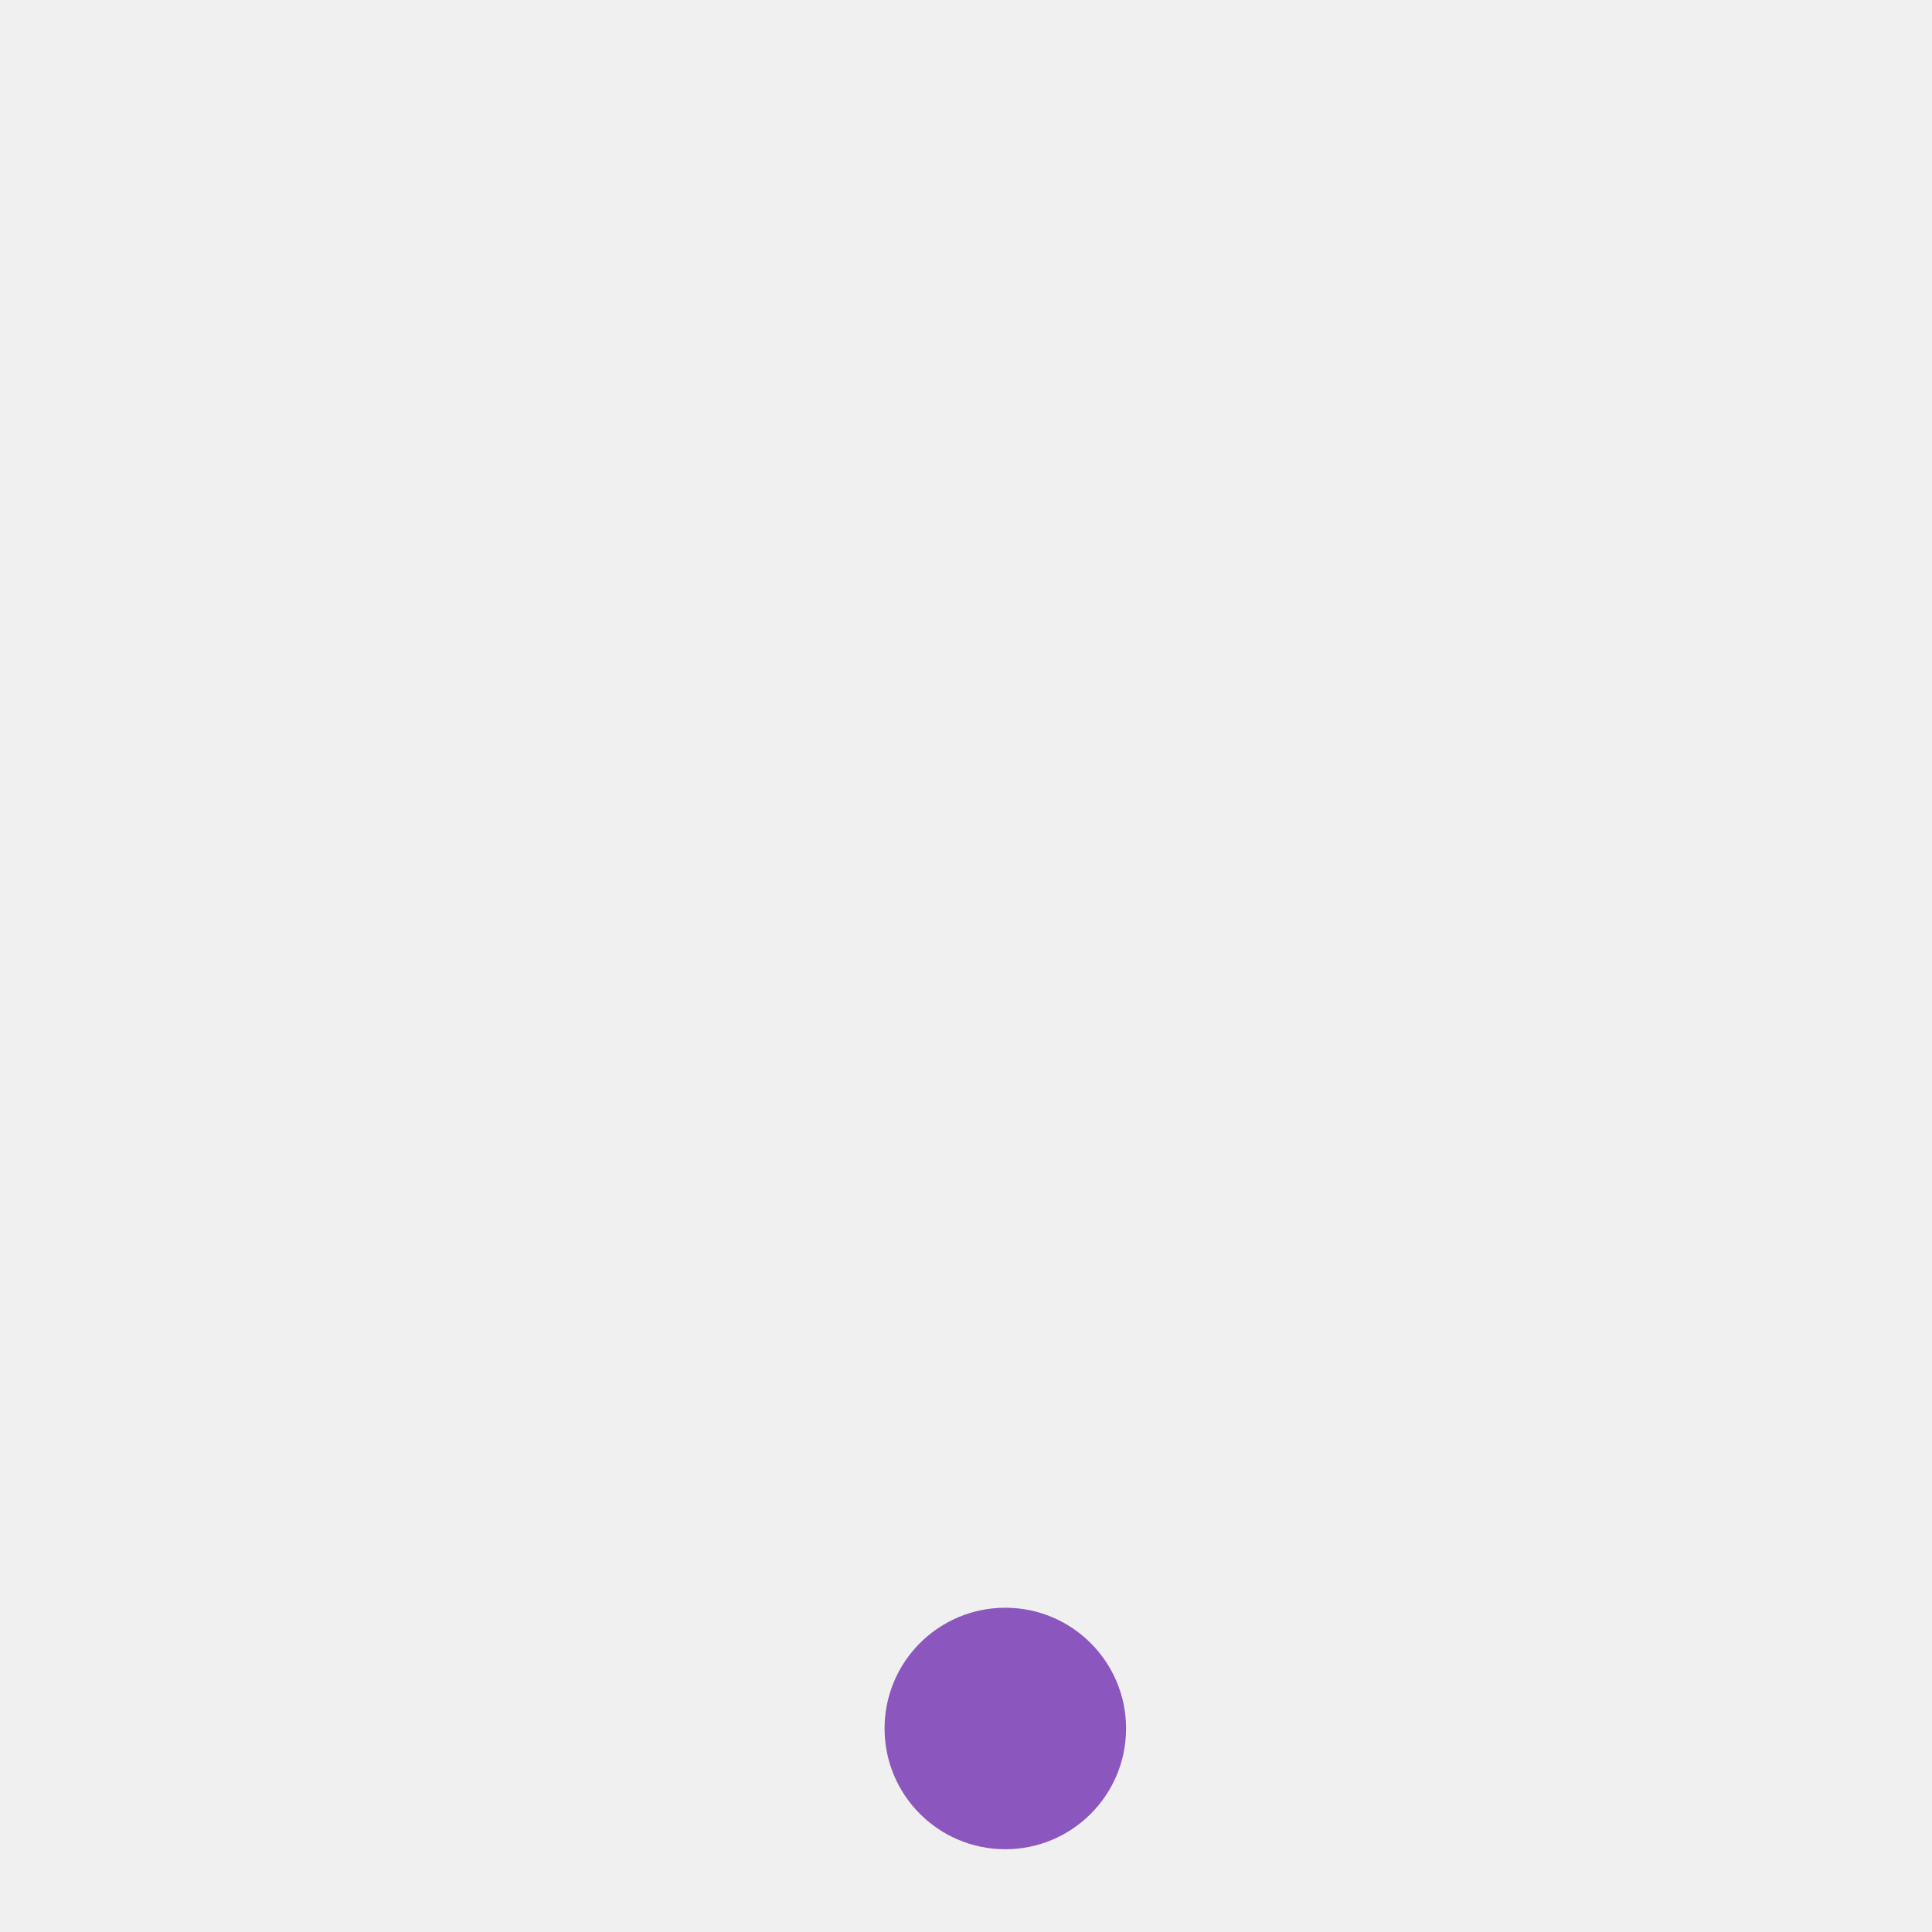
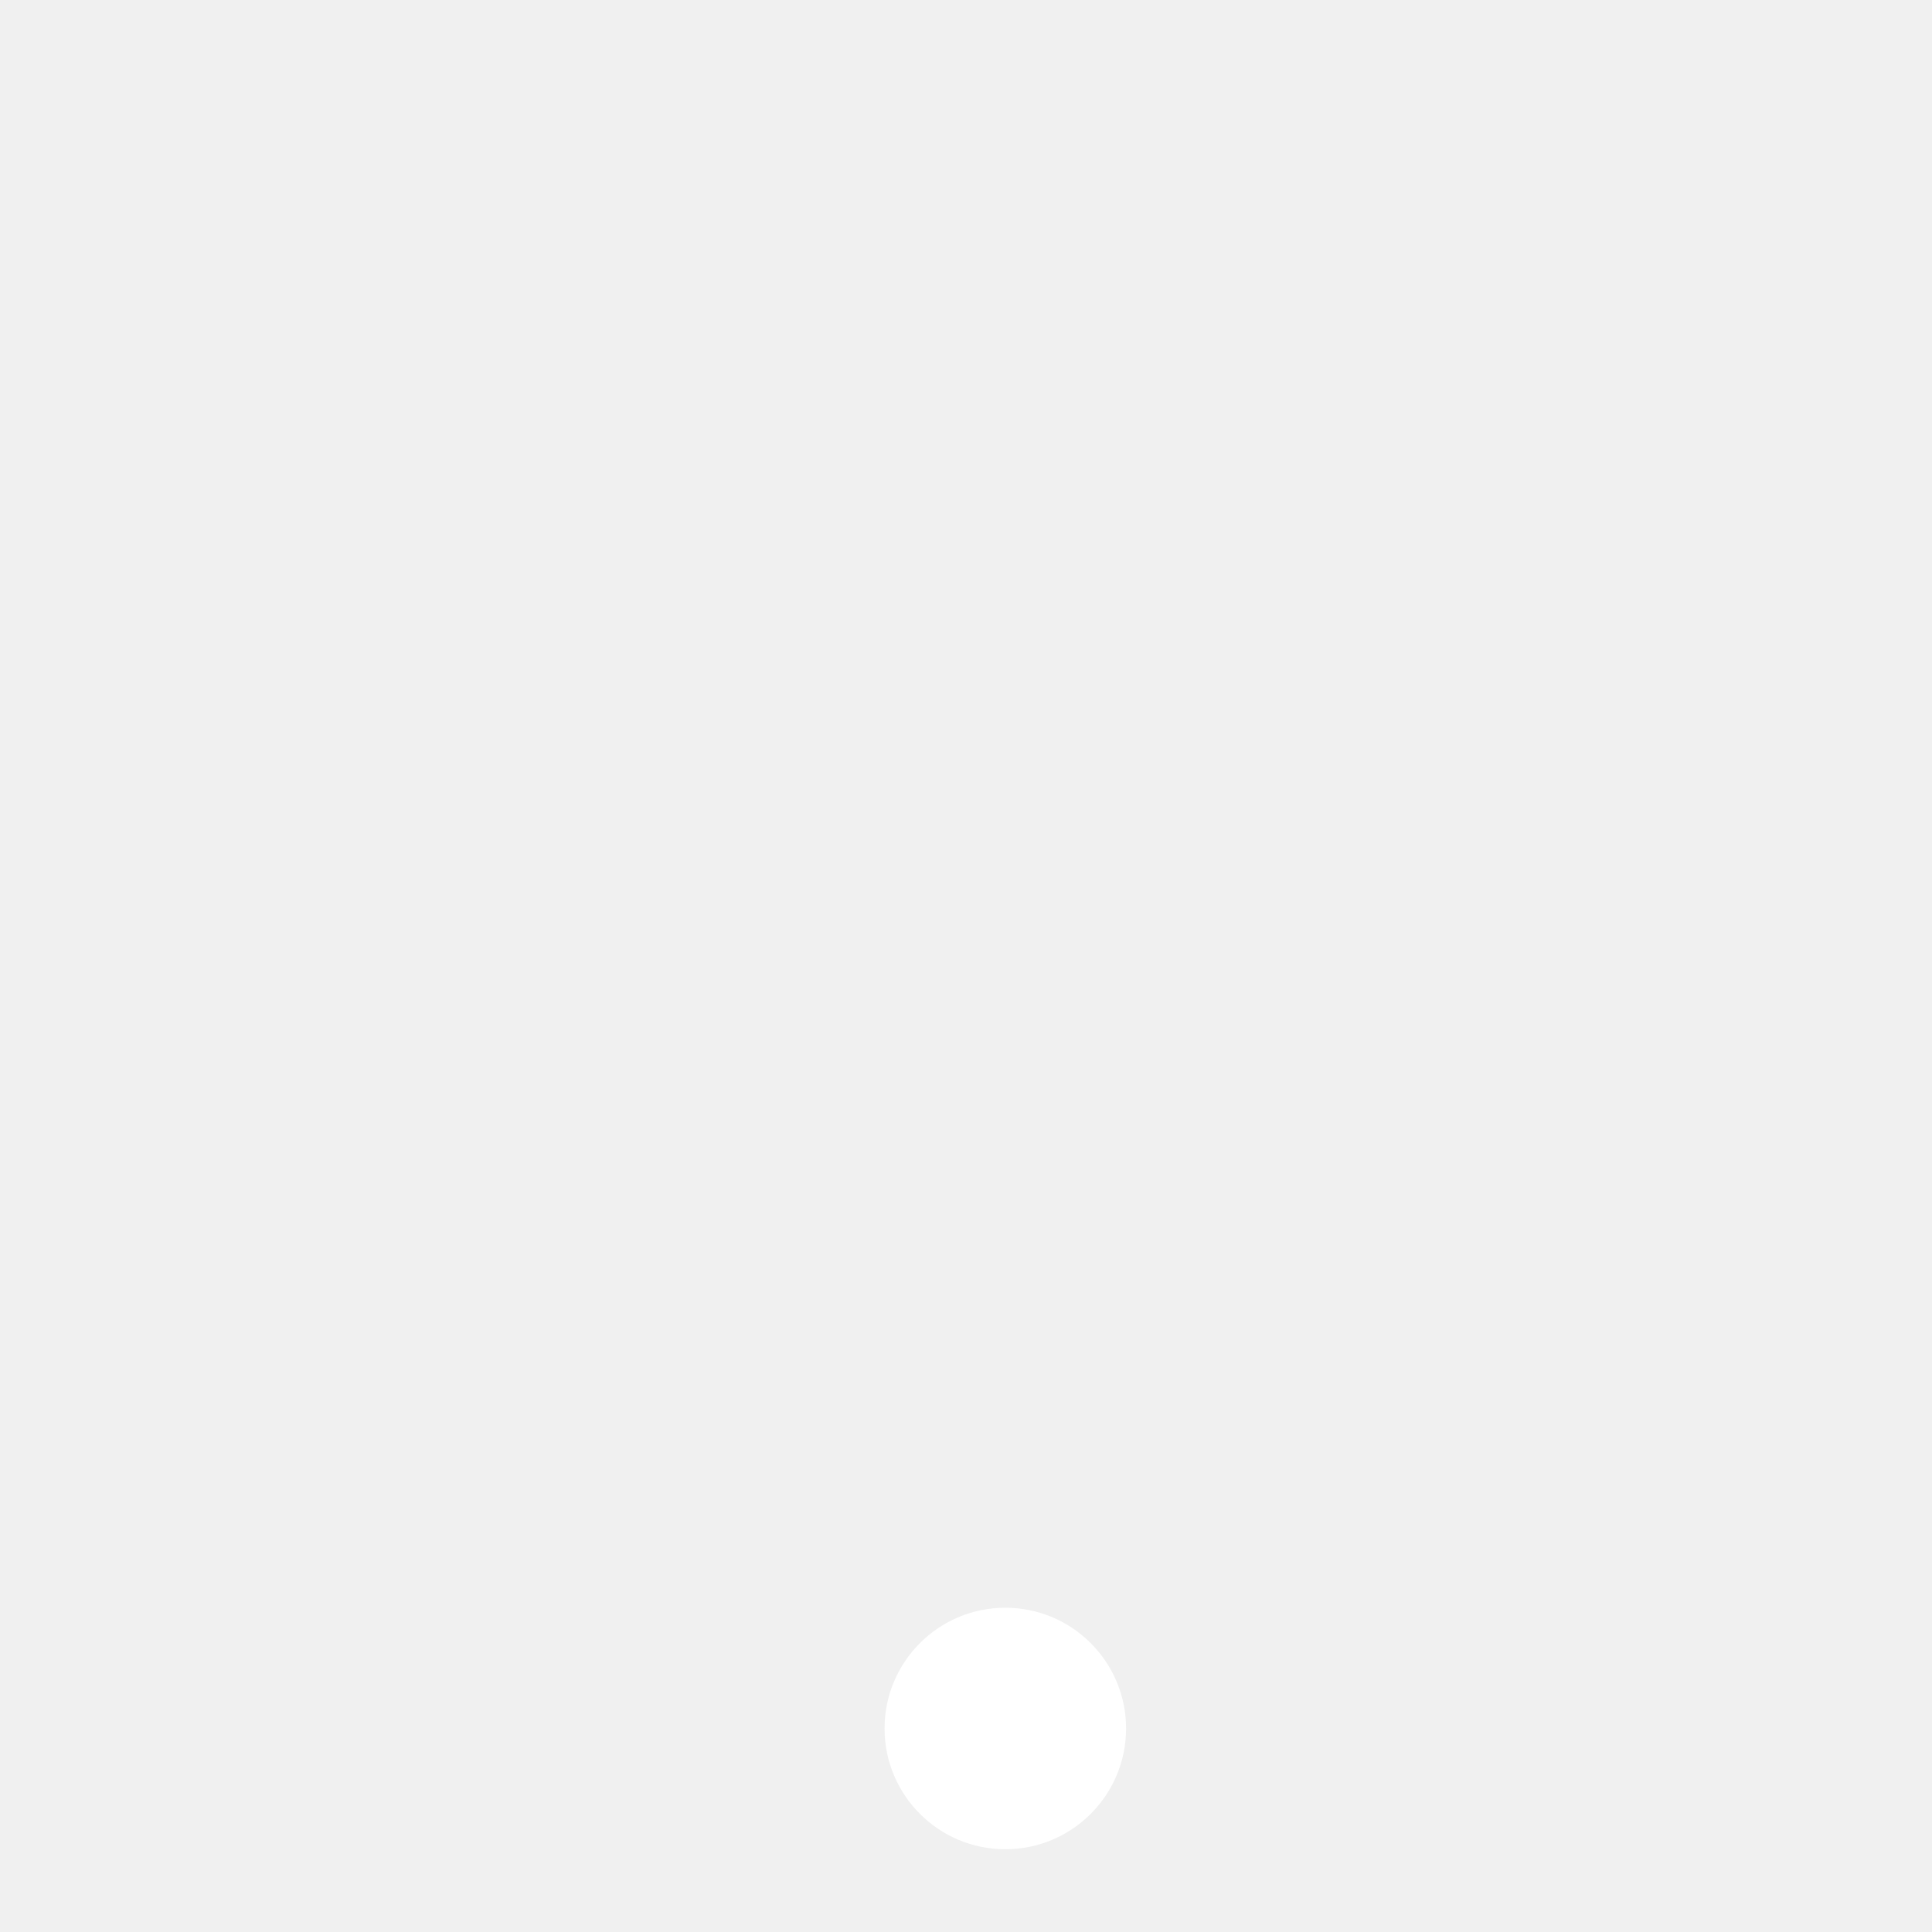
<svg xmlns="http://www.w3.org/2000/svg" xmlns:xlink="http://www.w3.org/1999/xlink" width="24" height="24" id="svg10621" version="1.1">
  <defs id="defs10623">
    <radialGradient xlink:href="#linearGradient34508-1-3" id="radialGradient99561-1" gradientUnits="userSpaceOnUse" gradientTransform="matrix(0.7214623,0,0,0.2748428,14.20542,21.75472)" cx="51" cy="30" fx="51" fy="30" r="42" />
    <linearGradient id="linearGradient34508-1-3">
      <stop style="stop-color:#ffffff;stop-opacity:1;" offset="0" id="stop34510-1-9" />
      <stop style="stop-color:#ffffff;stop-opacity:0;" offset="1" id="stop34512-4-5" />
    </linearGradient>
    <radialGradient r="42" fy="30" fx="51" cy="30" cx="51" gradientTransform="matrix(0.7214623,0,0,0.2748428,14.20542,21.75472)" gradientUnits="userSpaceOnUse" id="radialGradient10592" xlink:href="#linearGradient34508-1-3" />
    <radialGradient xlink:href="#linearGradient34508-1-3" id="radialGradient3770" gradientUnits="userSpaceOnUse" gradientTransform="matrix(0.7214623,0,0,0.2748428,14.20542,21.75472)" cx="51" cy="30" fx="51" fy="30" r="42" />
    <radialGradient xlink:href="#linearGradient34508-1-3" id="radialGradient3001" gradientUnits="userSpaceOnUse" gradientTransform="matrix(0.7214623,0,0,0.2748428,14.20542,21.75472)" cx="51" cy="30" fx="51" fy="30" r="42" />
    <radialGradient xlink:href="#linearGradient34508-1-3" id="radialGradient3007" gradientUnits="userSpaceOnUse" gradientTransform="matrix(0.7214623,0,0,0.2748428,14.20542,21.75472)" cx="51" cy="30" fx="51" fy="30" r="42" />
    <radialGradient xlink:href="#linearGradient34508-1-3" id="radialGradient3067" gradientUnits="userSpaceOnUse" gradientTransform="matrix(0.7214623,0,0,0.2748428,14.20542,21.75472)" cx="51" cy="30" fx="51" fy="30" r="42" />
    <radialGradient xlink:href="#linearGradient34508-1-3" id="radialGradient3072" gradientUnits="userSpaceOnUse" gradientTransform="matrix(0.7214623,0,0,0.2748428,14.20542,21.75472)" cx="51" cy="30" fx="51" fy="30" r="42" />
    <radialGradient xlink:href="#linearGradient34508-1-3" id="radialGradient2997" gradientUnits="userSpaceOnUse" gradientTransform="matrix(0.7214623,0,0,0.2748428,14.20542,21.75472)" cx="51" cy="30" fx="51" fy="30" r="42" />
  </defs>
  <g id="layer1" transform="translate(-469.0826,-537.9931)">
-     <circle style="color:#000000;clip-rule:nonzero;display:inline;overflow:visible;visibility:visible;opacity:1;isolation:auto;mix-blend-mode:normal;color-interpolation:sRGB;color-interpolation-filters:linearRGB;solid-color:#000000;solid-opacity:1;fill:#8c56bf;fill-opacity:1;fill-rule:nonzero;stroke:none;stroke-width:1;stroke-linecap:butt;stroke-linejoin:miter;stroke-miterlimit:4;stroke-dasharray:none;stroke-dashoffset:0;stroke-opacity:1;marker:none;marker-start:none;marker-mid:none;marker-end:none;paint-order:normal;color-rendering:auto;image-rendering:auto;shape-rendering:auto;text-rendering:auto;enable-background:accumulate" id="path7305" cx="481.571" cy="559.465" r="1.5" />
+     <circle style="color:#000000;clip-rule:nonzero;display:inline;overflow:visible;visibility:visible;opacity:1;isolation:auto;mix-blend-mode:normal;color-interpolation:sRGB;color-interpolation-filters:linearRGB;solid-color:#000000;solid-opacity:1;fill:#ffffff;fill-opacity:1;fill-rule:nonzero;stroke:none;stroke-width:1;stroke-linecap:butt;stroke-linejoin:miter;stroke-miterlimit:4;stroke-dasharray:none;stroke-dashoffset:0;stroke-opacity:1;marker:none;marker-start:none;marker-mid:none;marker-end:none;paint-order:normal;color-rendering:auto;image-rendering:auto;shape-rendering:auto;text-rendering:auto;enable-background:accumulate" id="path7305" cx="481.571" cy="559.465" r="1.5" />
  </g>
</svg>
